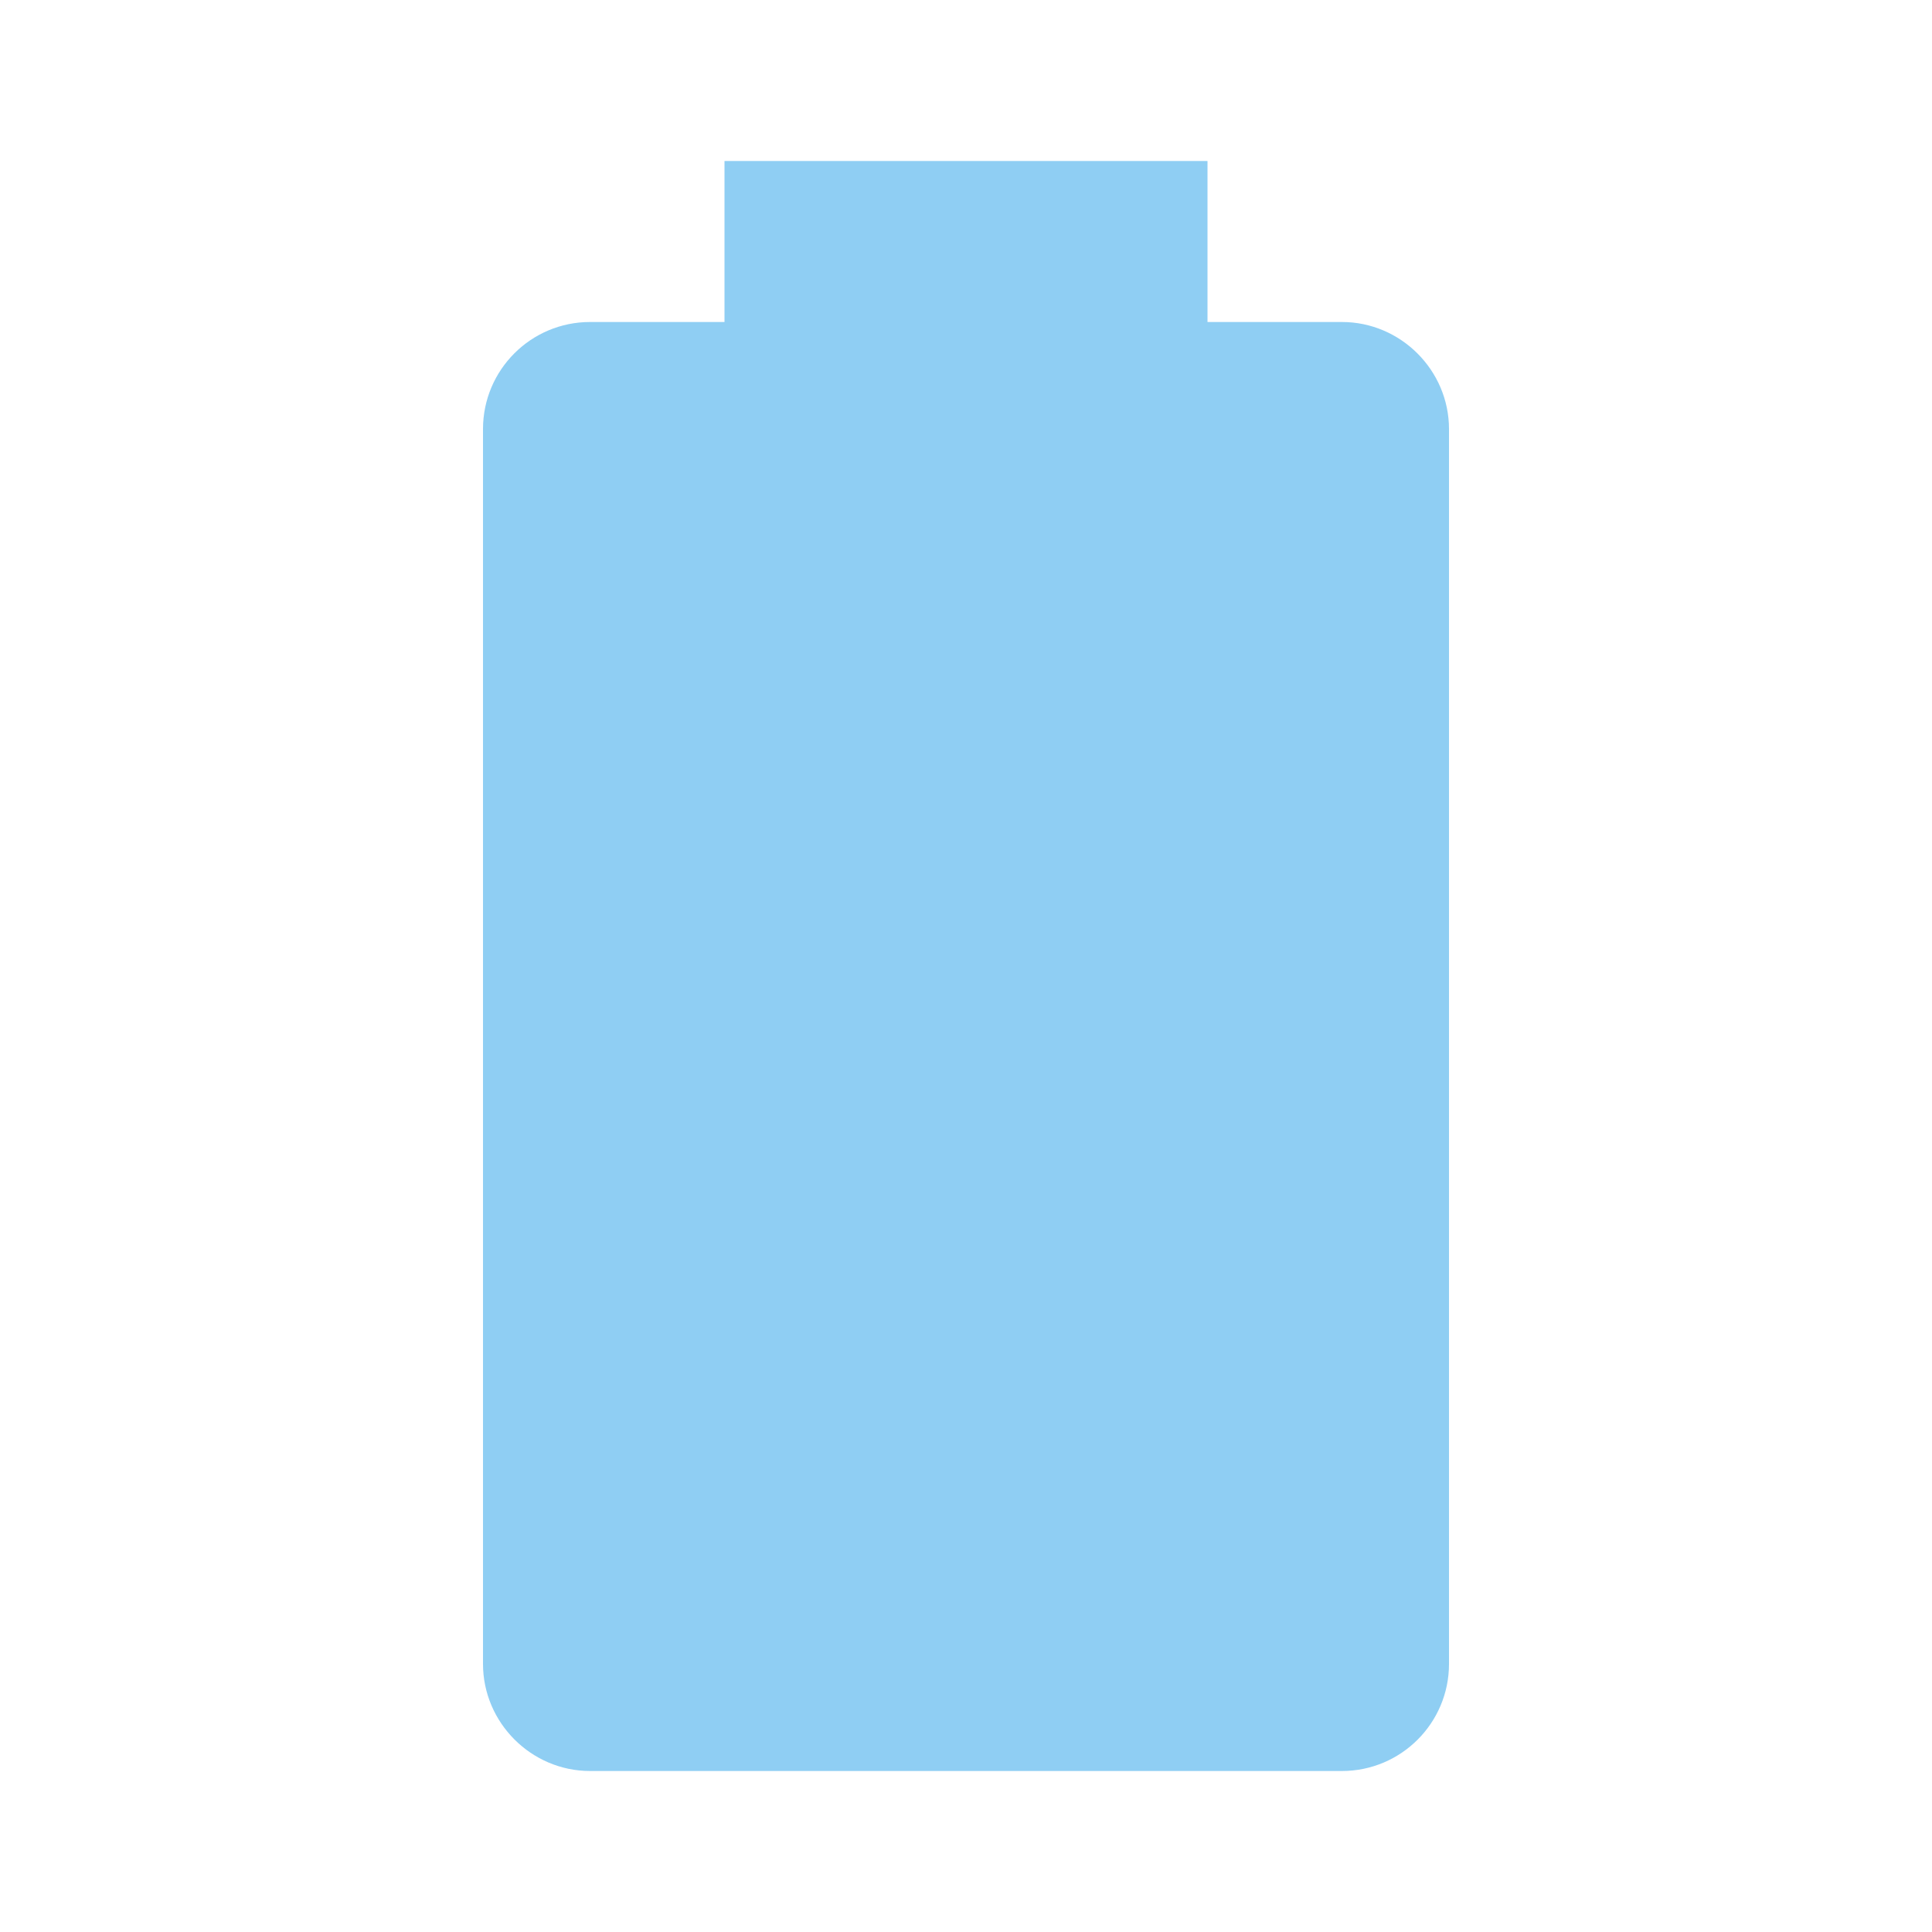
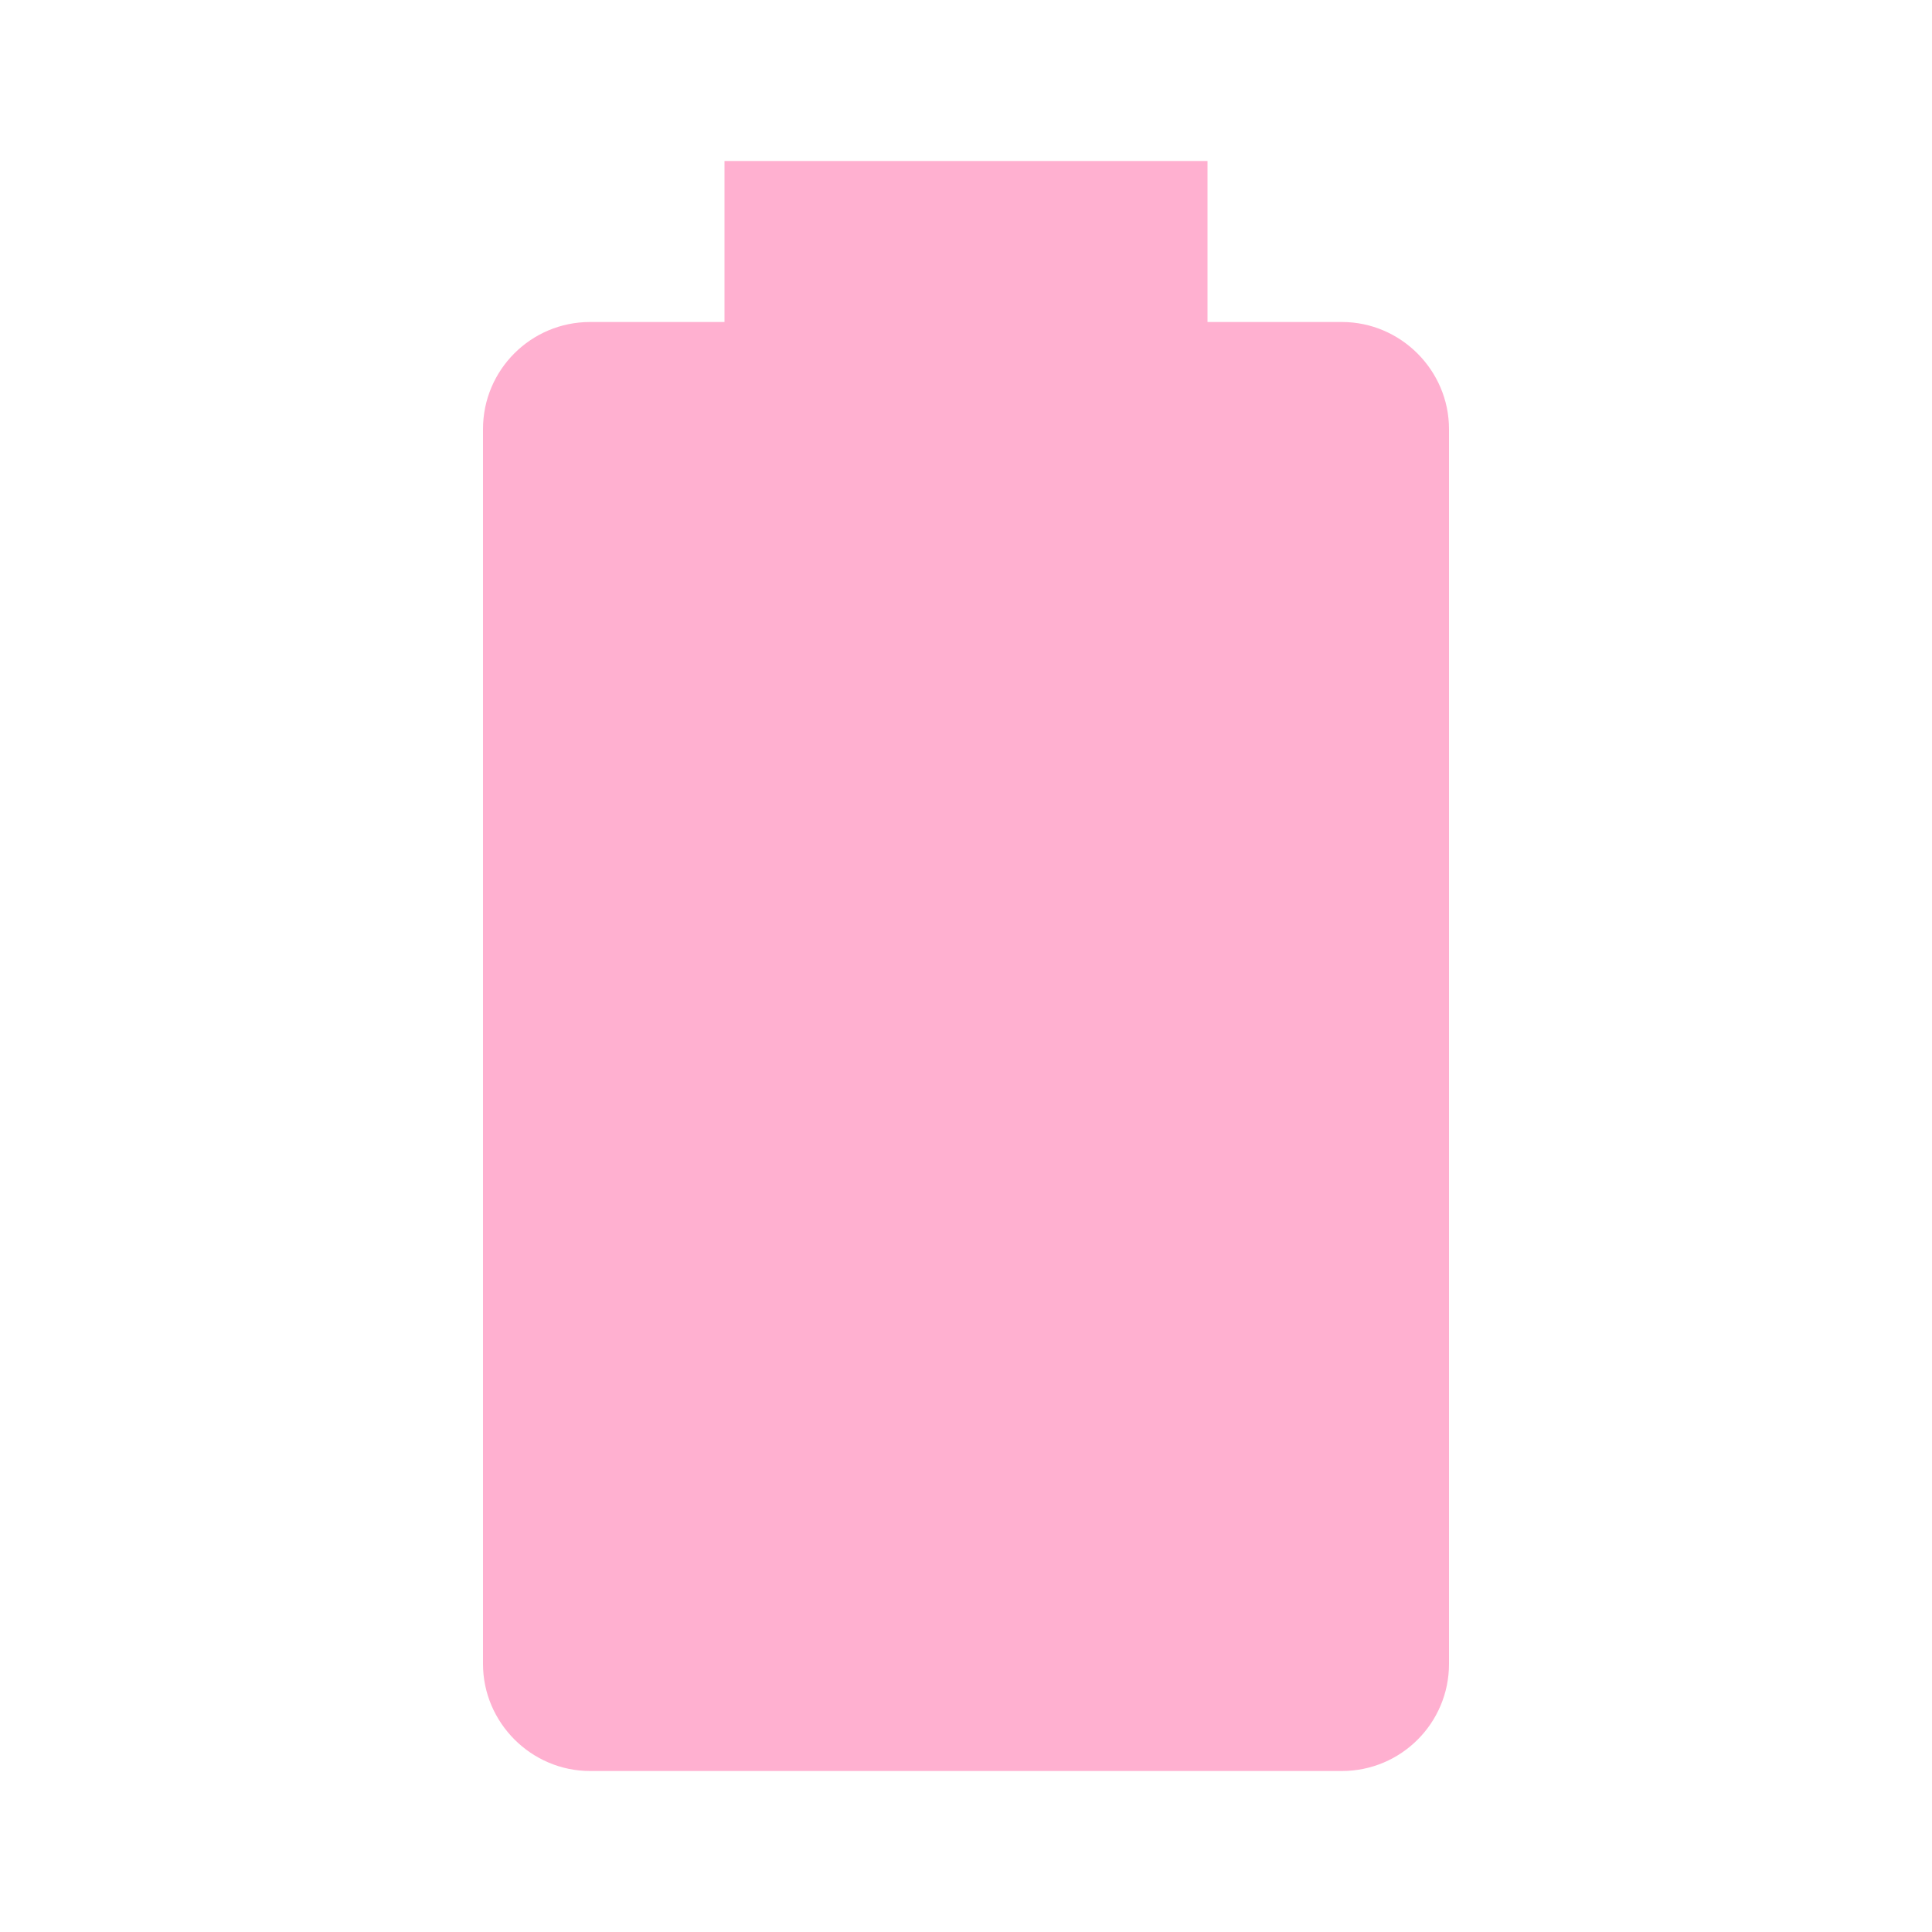
- <svg xmlns="http://www.w3.org/2000/svg" fill="#8FCEF3" preserveAspectRatio="xMidYMid meet" id="mdi-battery" viewBox="0 0 24 24">
+ <svg xmlns="http://www.w3.org/2000/svg" fill="#FFB0D0" preserveAspectRatio="xMidYMid meet" id="mdi-battery" viewBox="0 0 24 24">
  <path d="M16.67,4H15V2H9V4H7.33A1.33,1.33 0 0,0 6,5.33V20.67C6,21.4 6.6,22 7.33,22H16.67A1.33,1.33 0 0,0 18,20.67V5.33C18,4.6 17.4,4 16.67,4Z" />
</svg>
